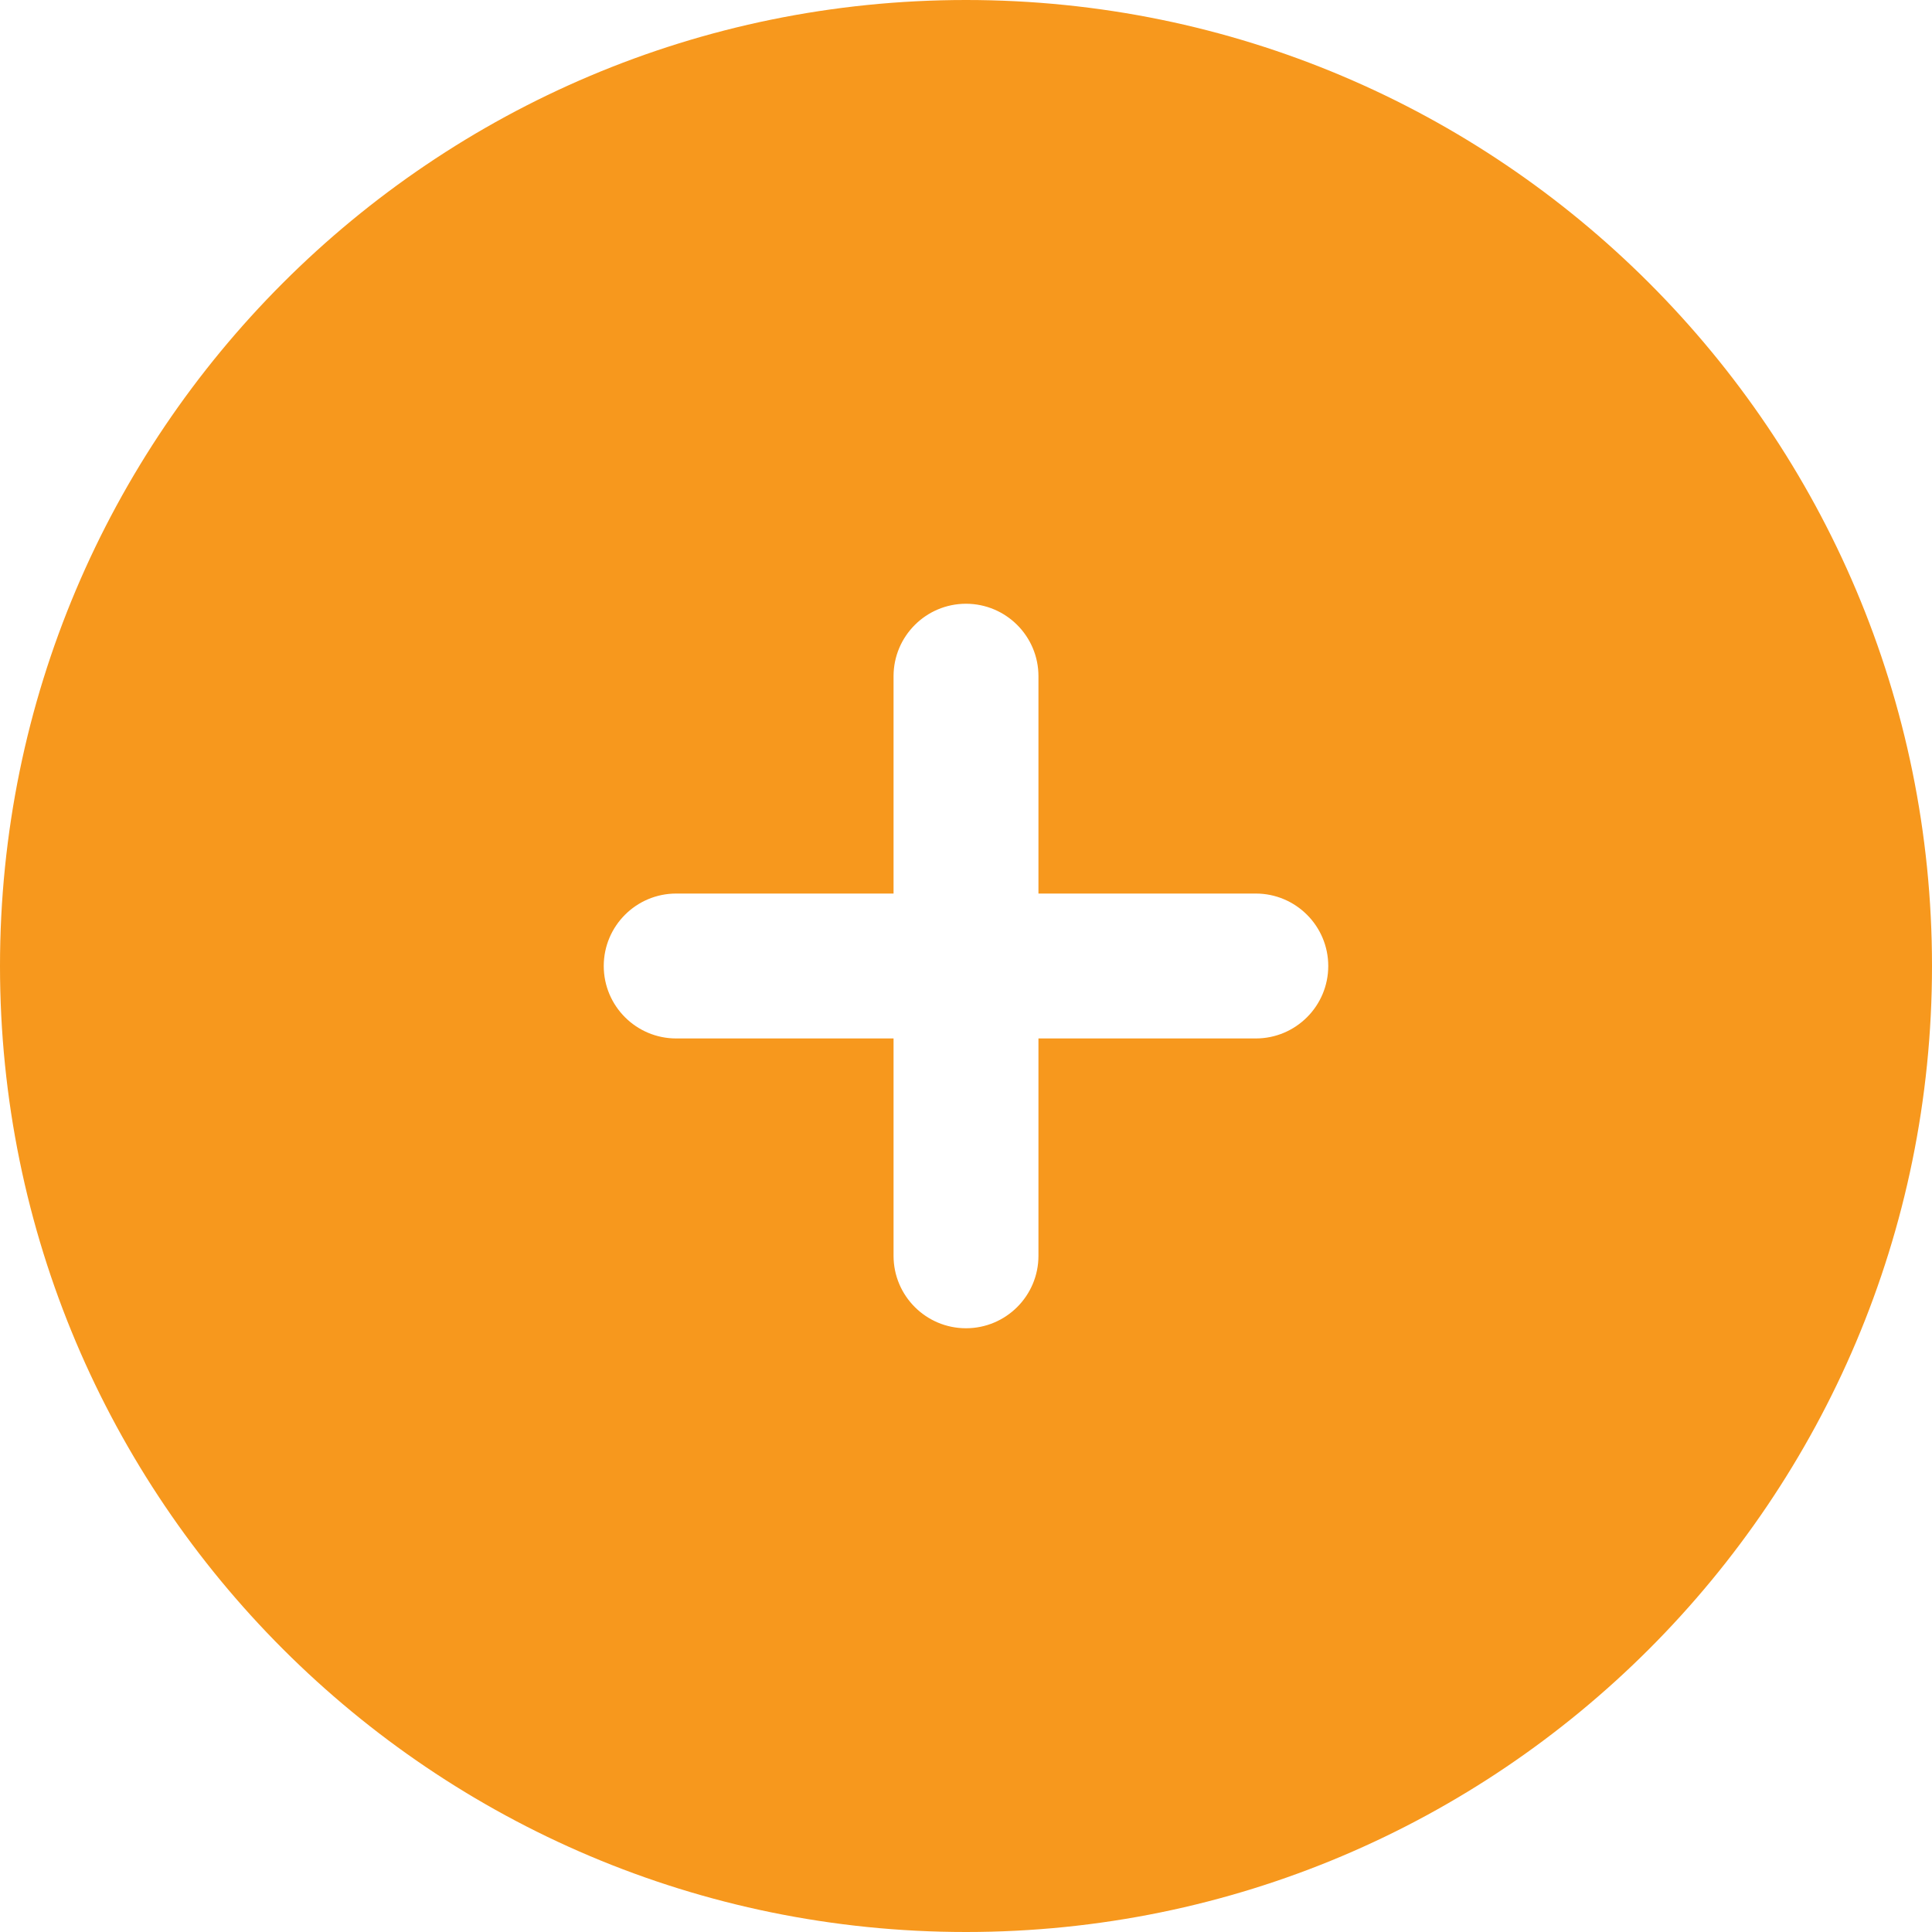
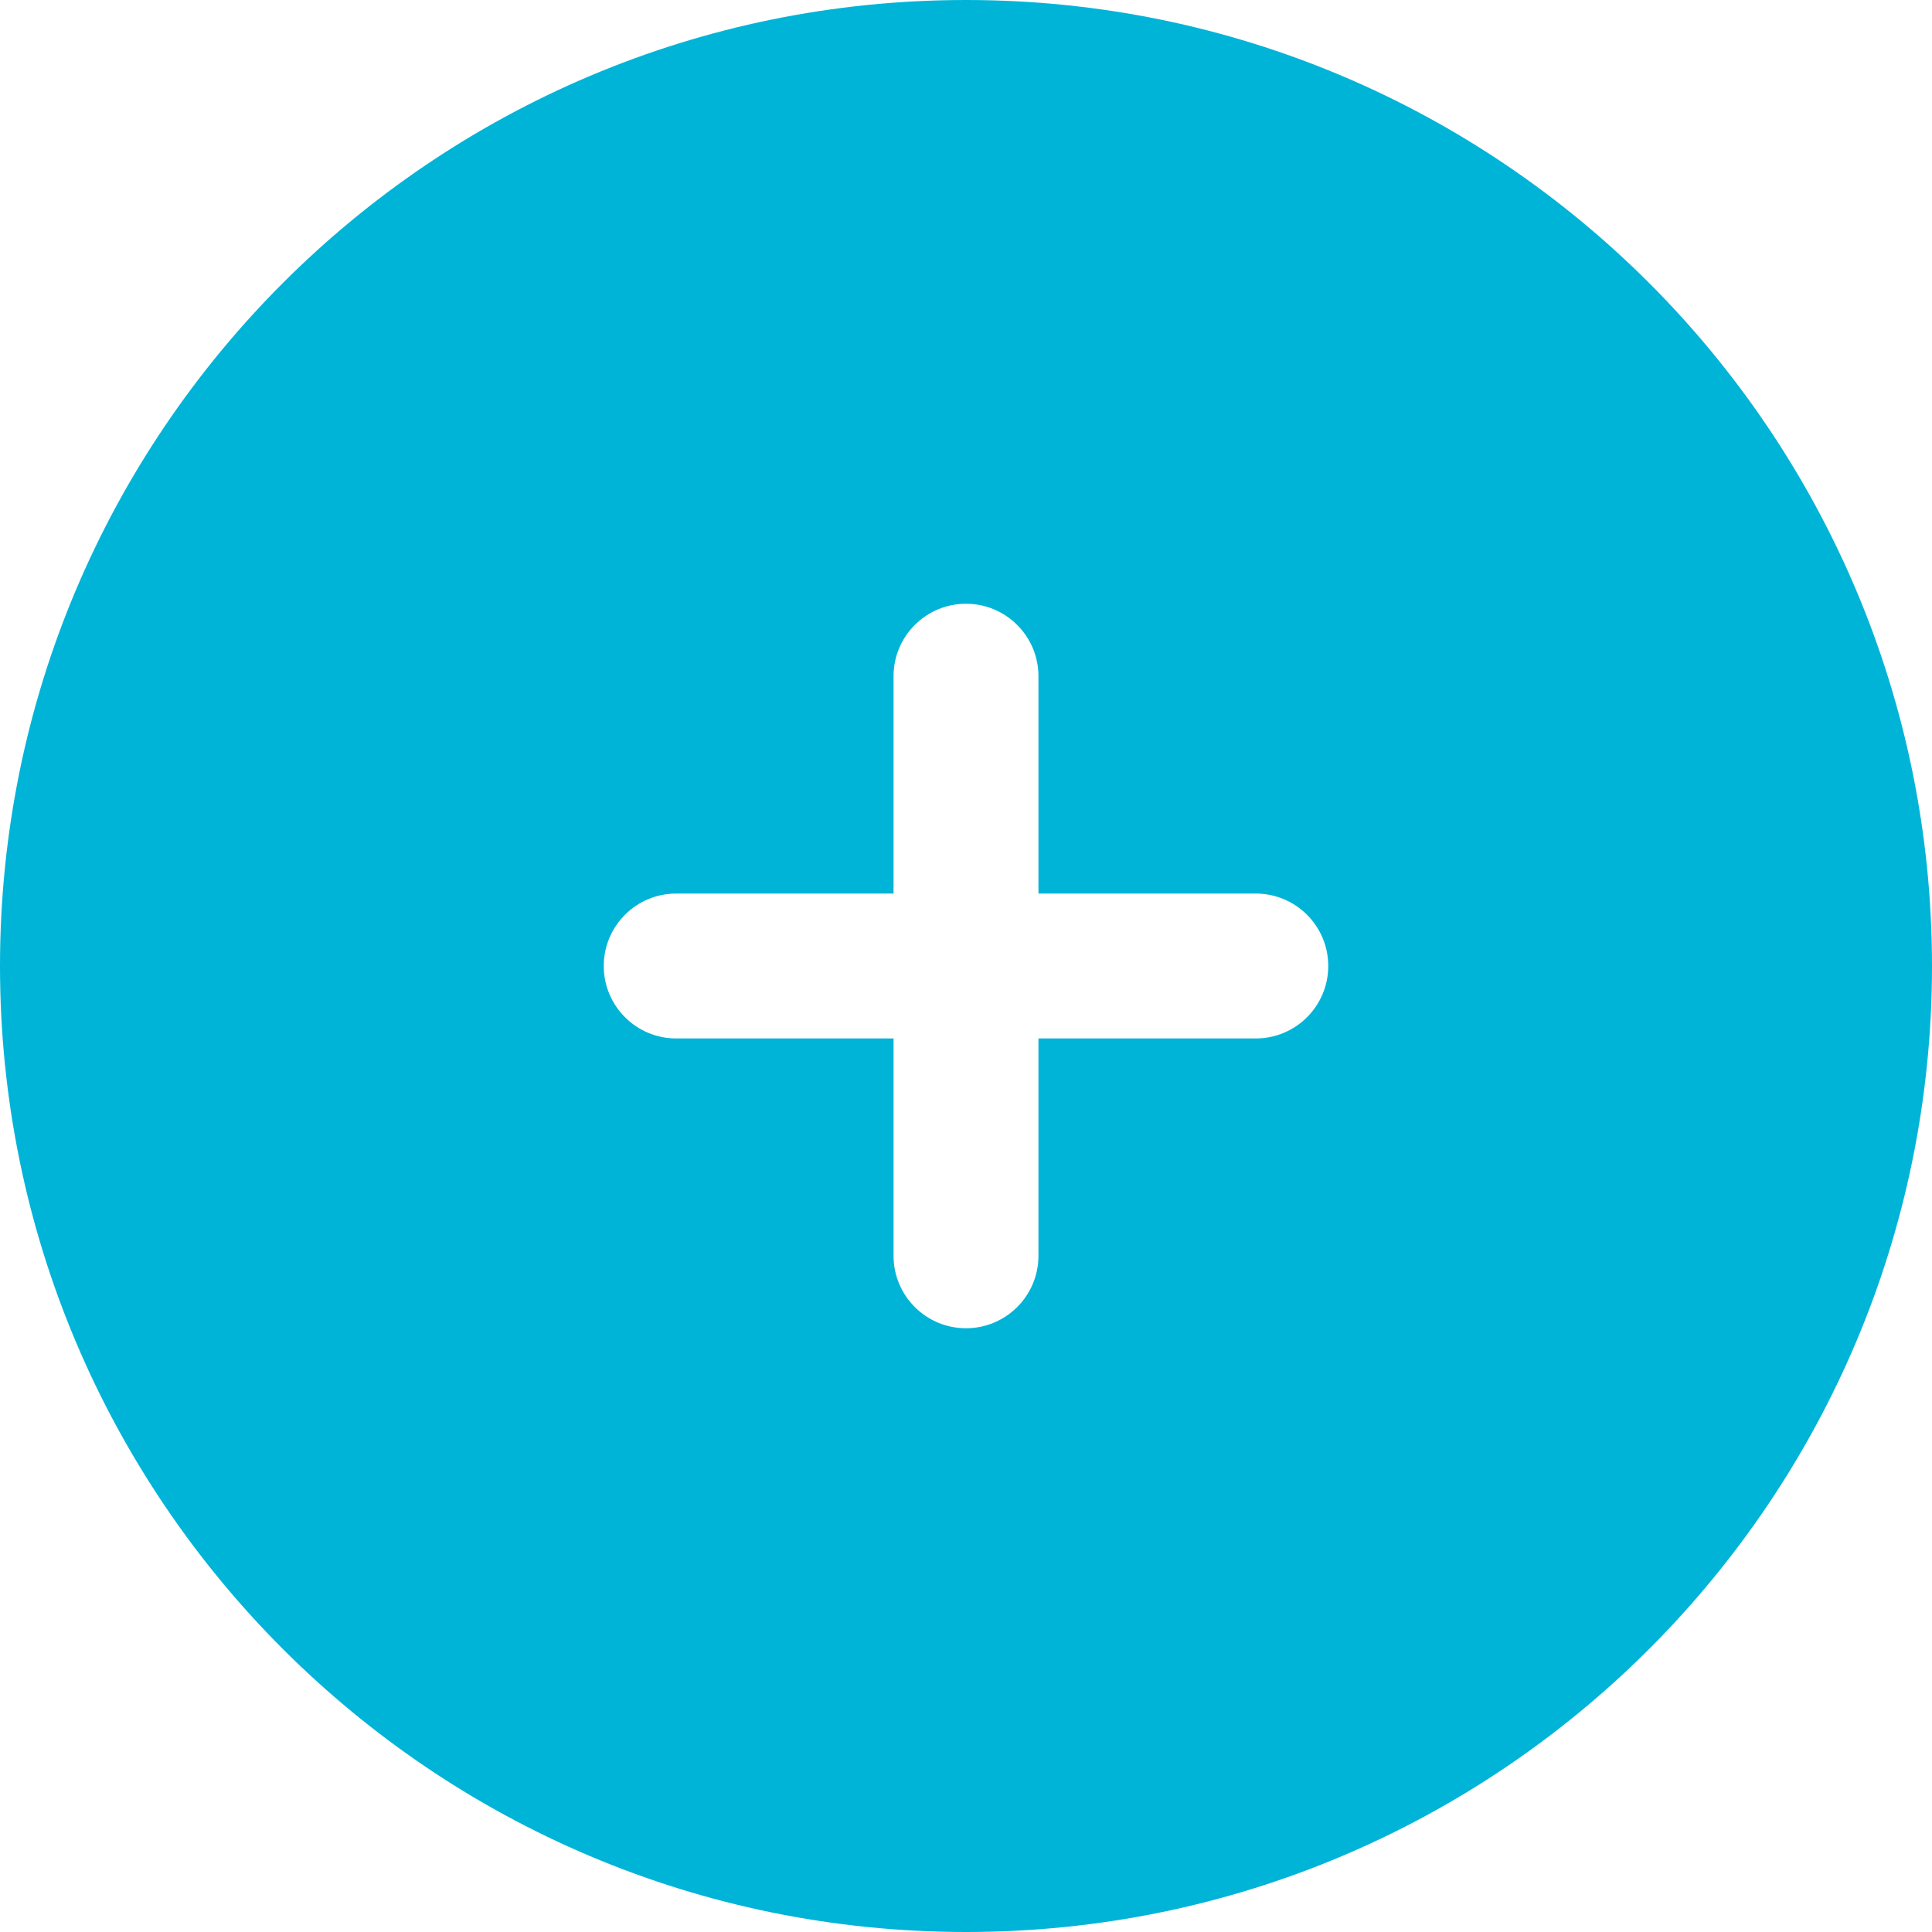
<svg xmlns="http://www.w3.org/2000/svg" width="20" height="20" viewBox="0 0 20 20" fill="none">
-   <path fill-rule="evenodd" clip-rule="evenodd" d="M10 20C15.523 20 20 15.523 20 10C20 4.477 15.523 0 10 0C4.477 0 0 4.477 0 10C0 15.523 4.477 20 10 20ZM10.75 7C10.75 6.586 10.414 6.25 10 6.25C9.586 6.25 9.25 6.586 9.25 7L9.25 9.25H7C6.586 9.25 6.25 9.586 6.25 10C6.25 10.414 6.586 10.75 7 10.75H9.25V13C9.25 13.414 9.586 13.75 10 13.75C10.414 13.75 10.75 13.414 10.75 13L10.75 10.75H13C13.414 10.75 13.75 10.414 13.75 10C13.75 9.586 13.414 9.25 13 9.25H10.75V7Z" fill="#F7981D" />
+   <path fill-rule="evenodd" clip-rule="evenodd" d="M10 20C15.523 20 20 15.523 20 10C20 4.477 15.523 0 10 0C4.477 0 0 4.477 0 10C0 15.523 4.477 20 10 20ZM10.75 7C10.75 6.586 10.414 6.25 10 6.25C9.586 6.25 9.25 6.586 9.25 7L9.25 9.25H7C6.586 9.25 6.25 9.586 6.25 10C6.25 10.414 6.586 10.75 7 10.75H9.25V13C9.25 13.414 9.586 13.75 10 13.75C10.414 13.75 10.75 13.414 10.75 13L10.75 10.75H13C13.414 10.75 13.75 10.414 13.75 10C13.75 9.586 13.414 9.25 13 9.25H10.75V7Z" fill="#00B4D8" />
</svg>
